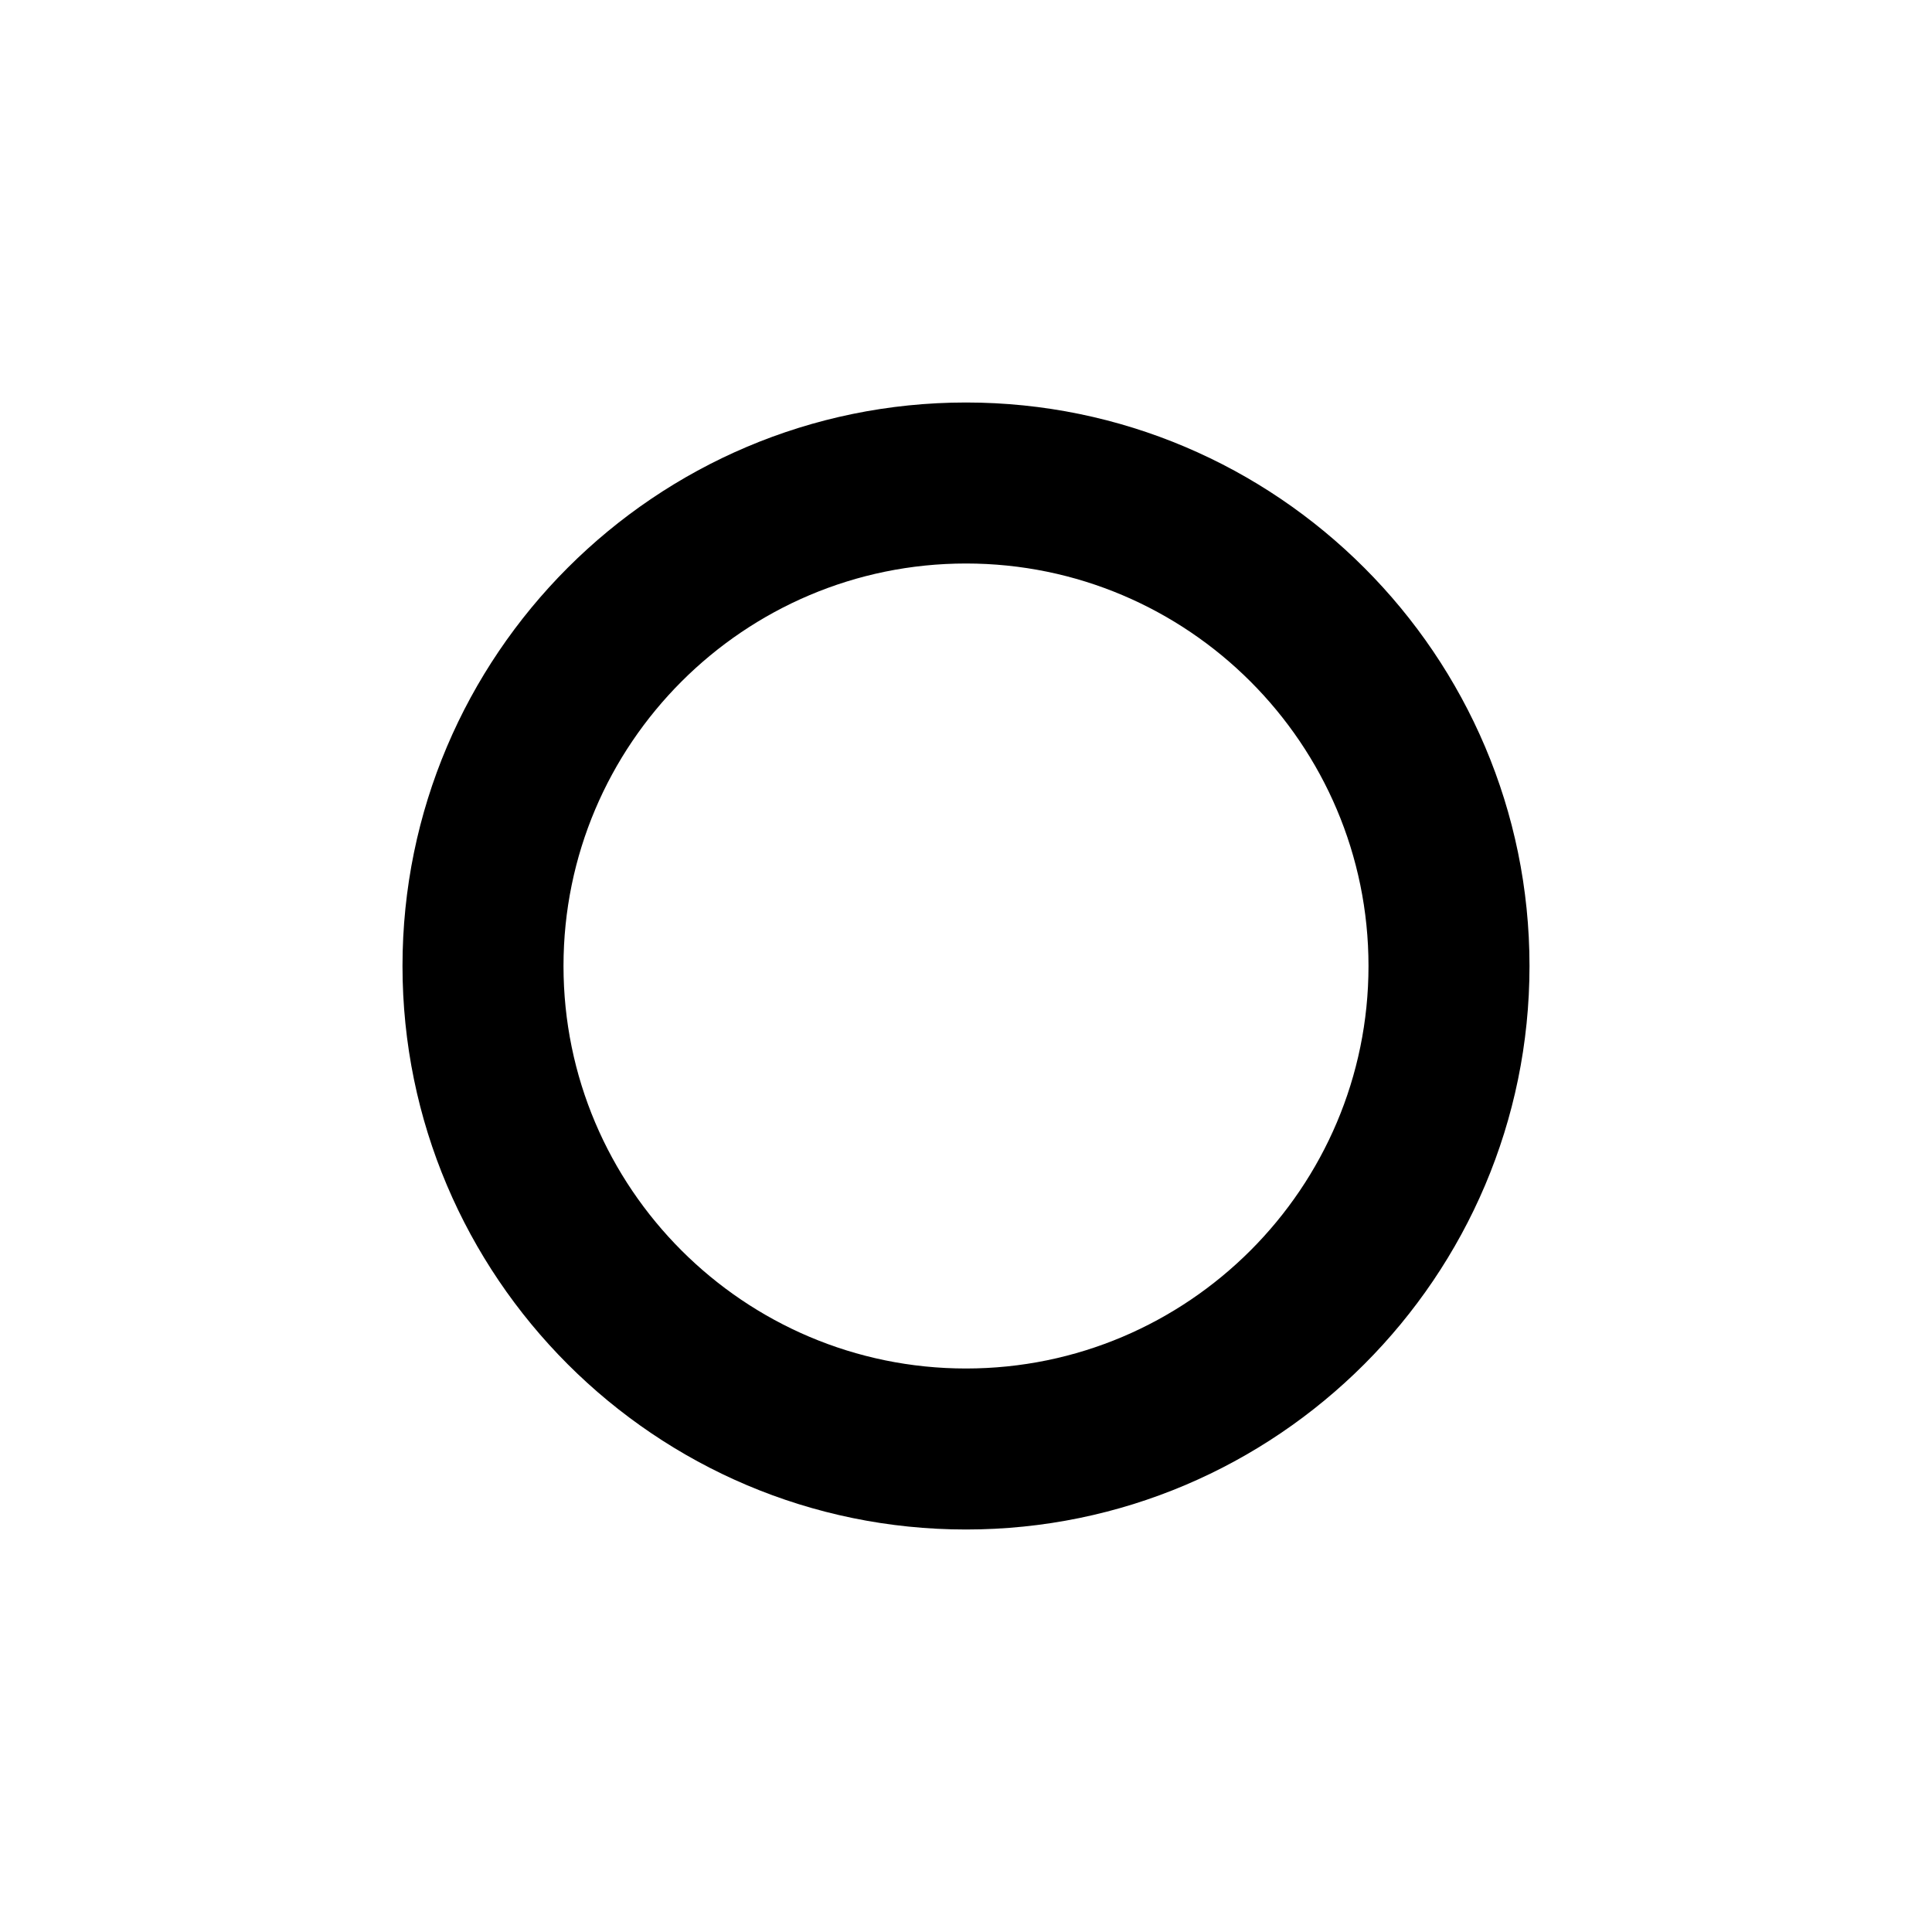
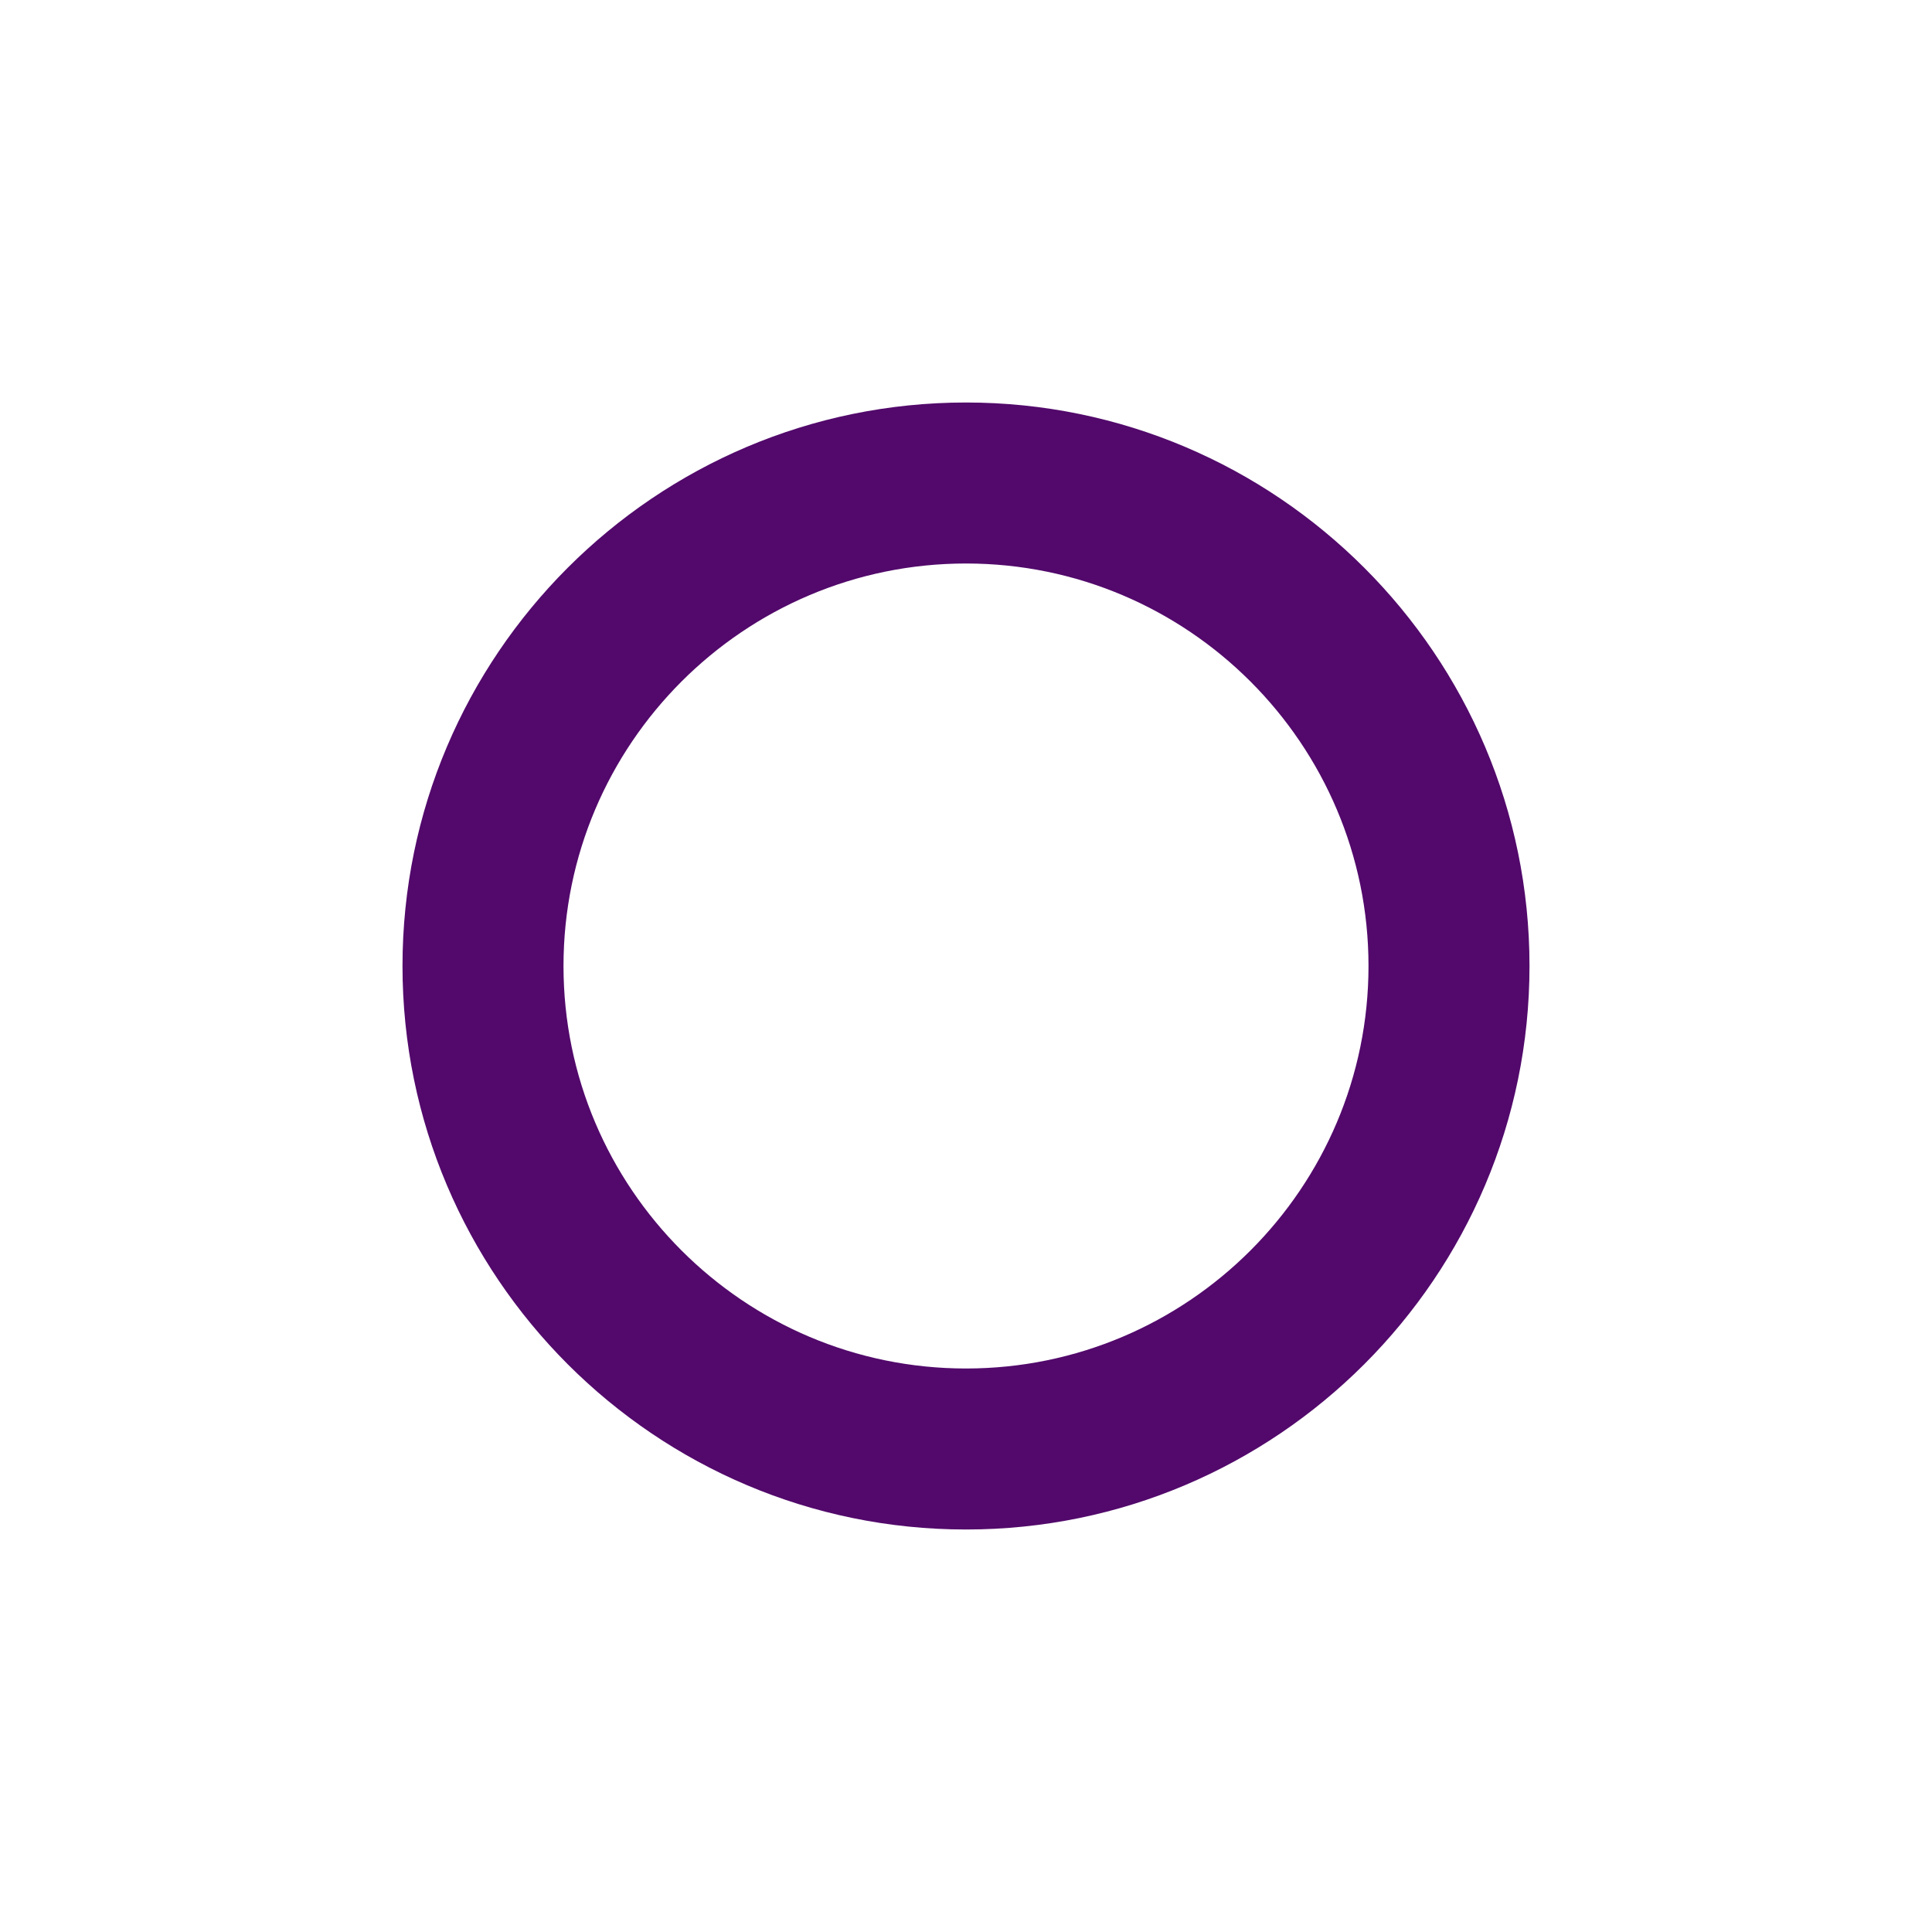
- <svg xmlns="http://www.w3.org/2000/svg" width="24" height="24" viewBox="0 0 24 24" style="fill: rgba(0, 0, 0, 1);transform: ;msFilter:;">
+ <svg xmlns="http://www.w3.org/2000/svg" width="24" height="24" viewBox="0 0 24 24" style="fill: #52096b;transform: ;msFilter:;">
  <path d="M5 12c0 3.859 3.14 7 7 7 3.859 0 7-3.141 7-7s-3.141-7-7-7c-3.86 0-7 3.141-7 7zm12 0c0 2.757-2.243 5-5 5s-5-2.243-5-5 2.243-5 5-5 5 2.243 5 5z" />
</svg>
